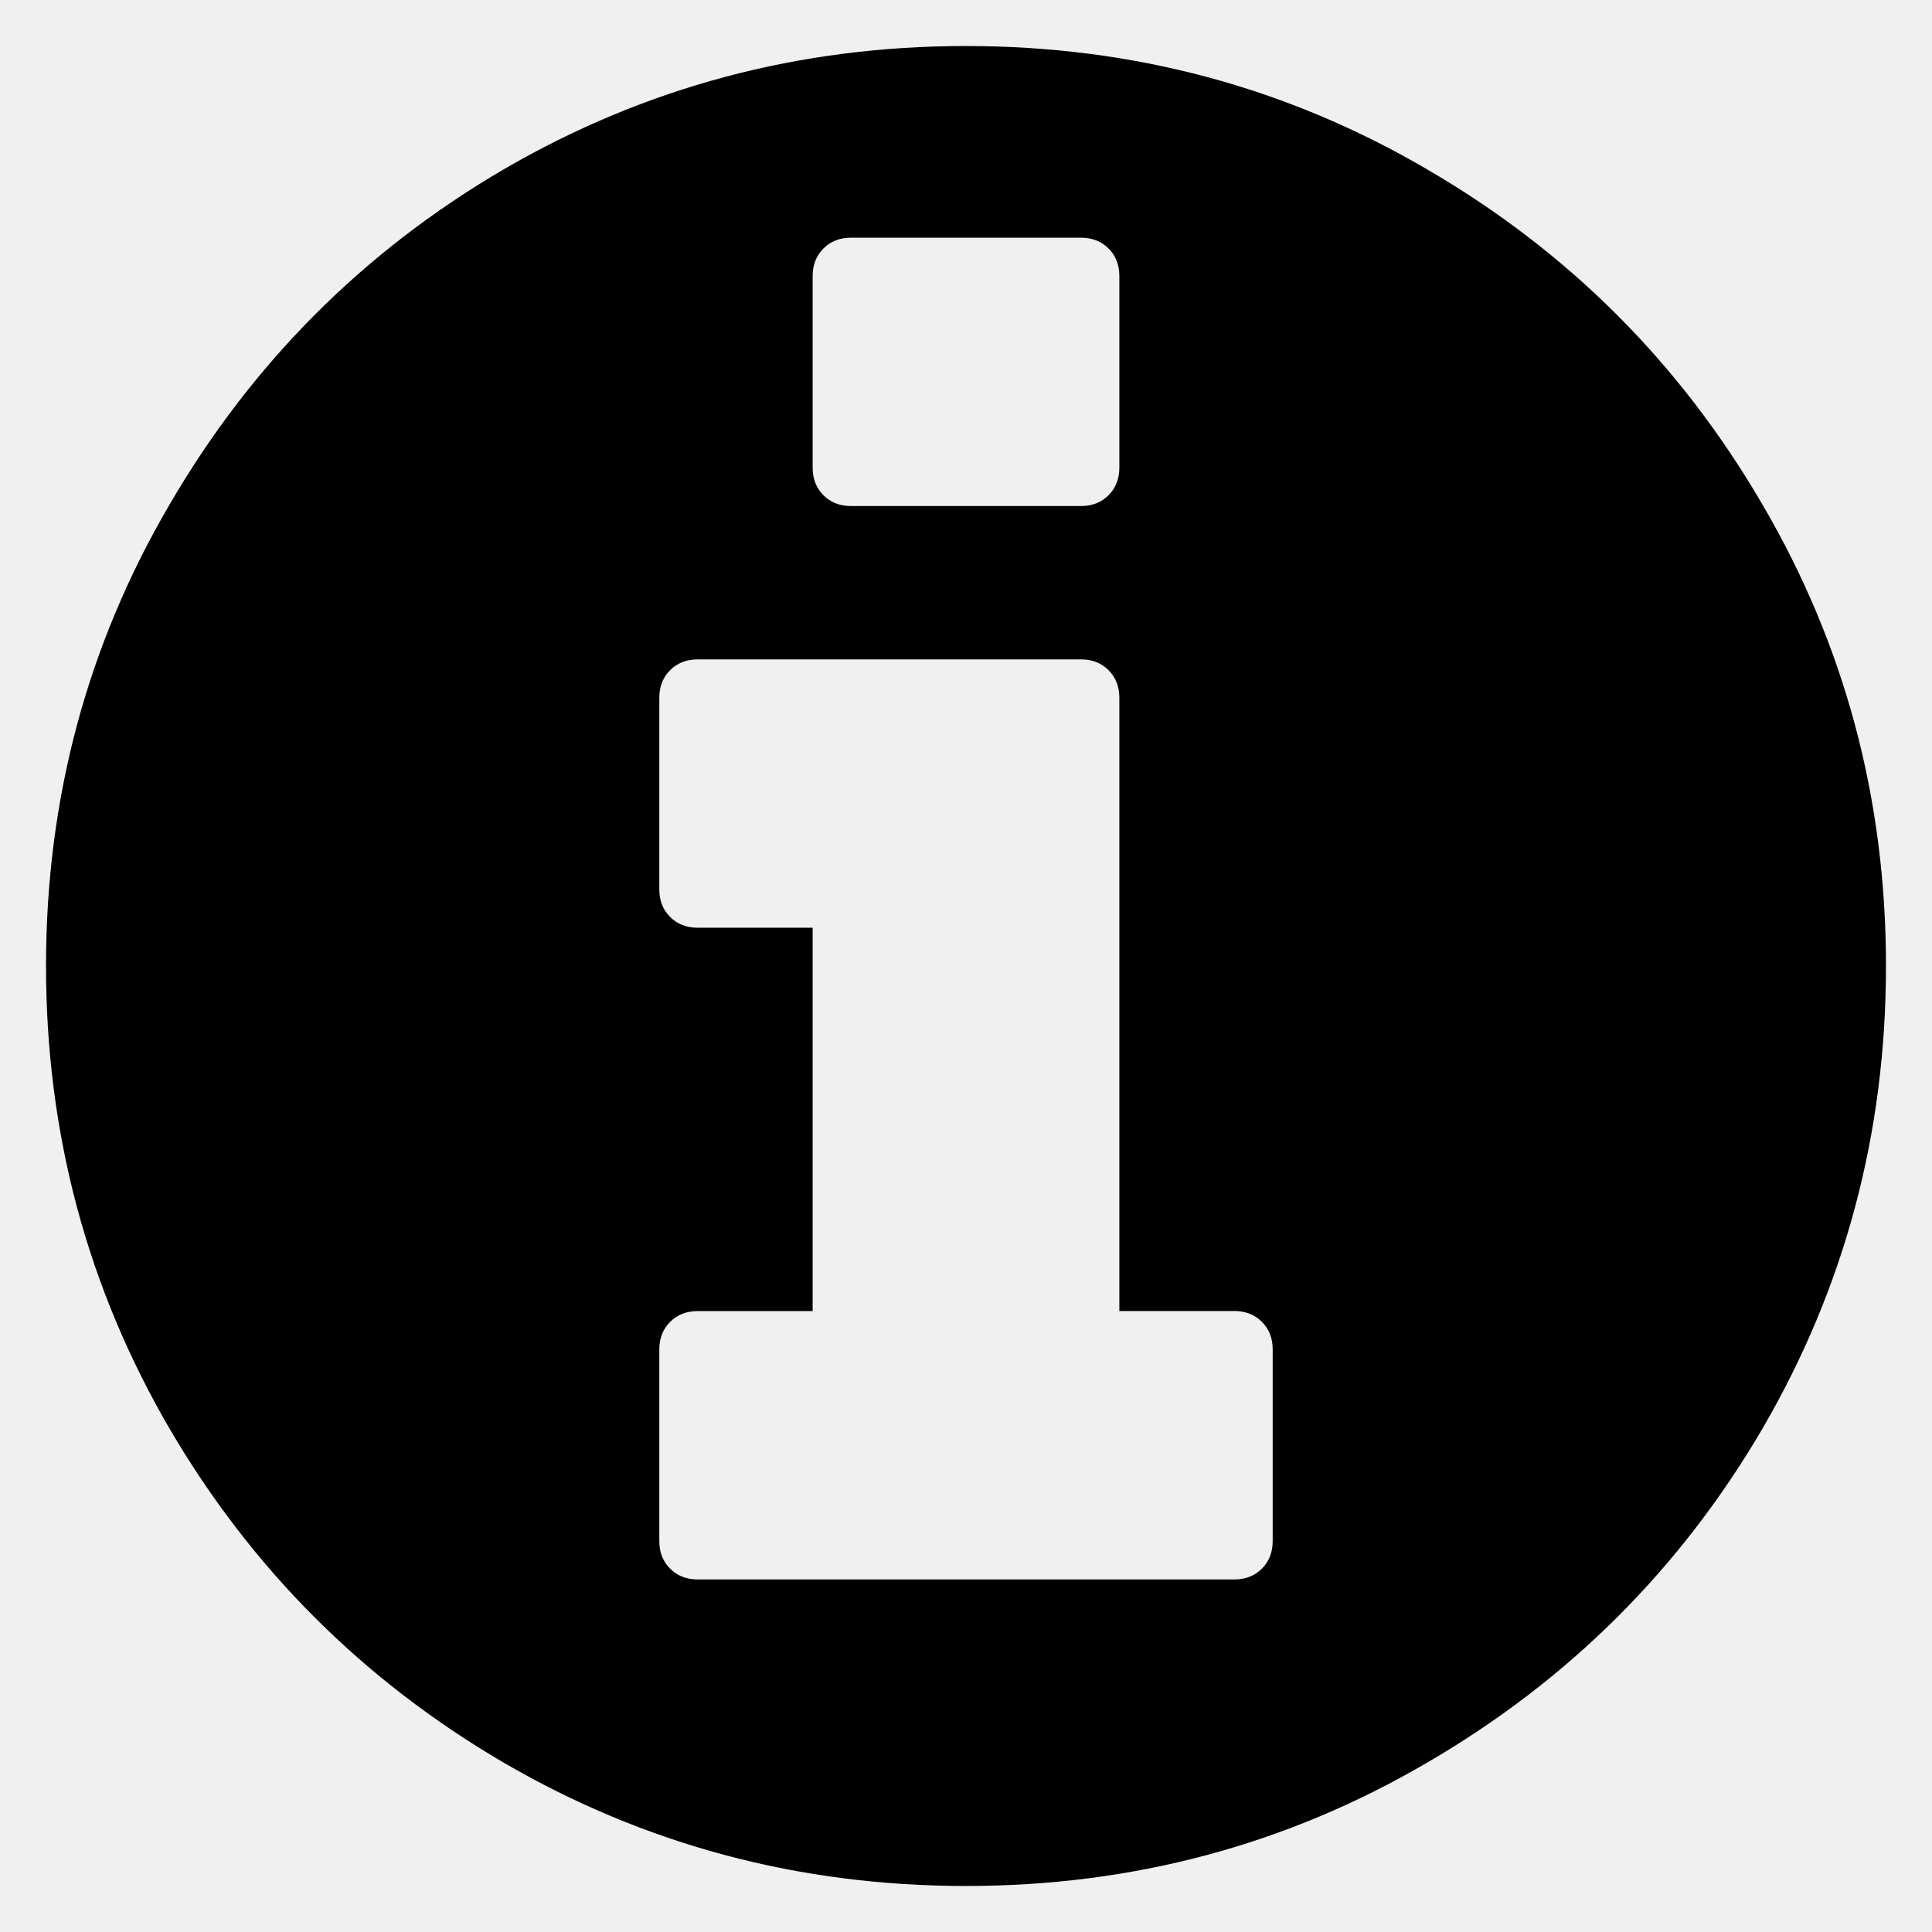
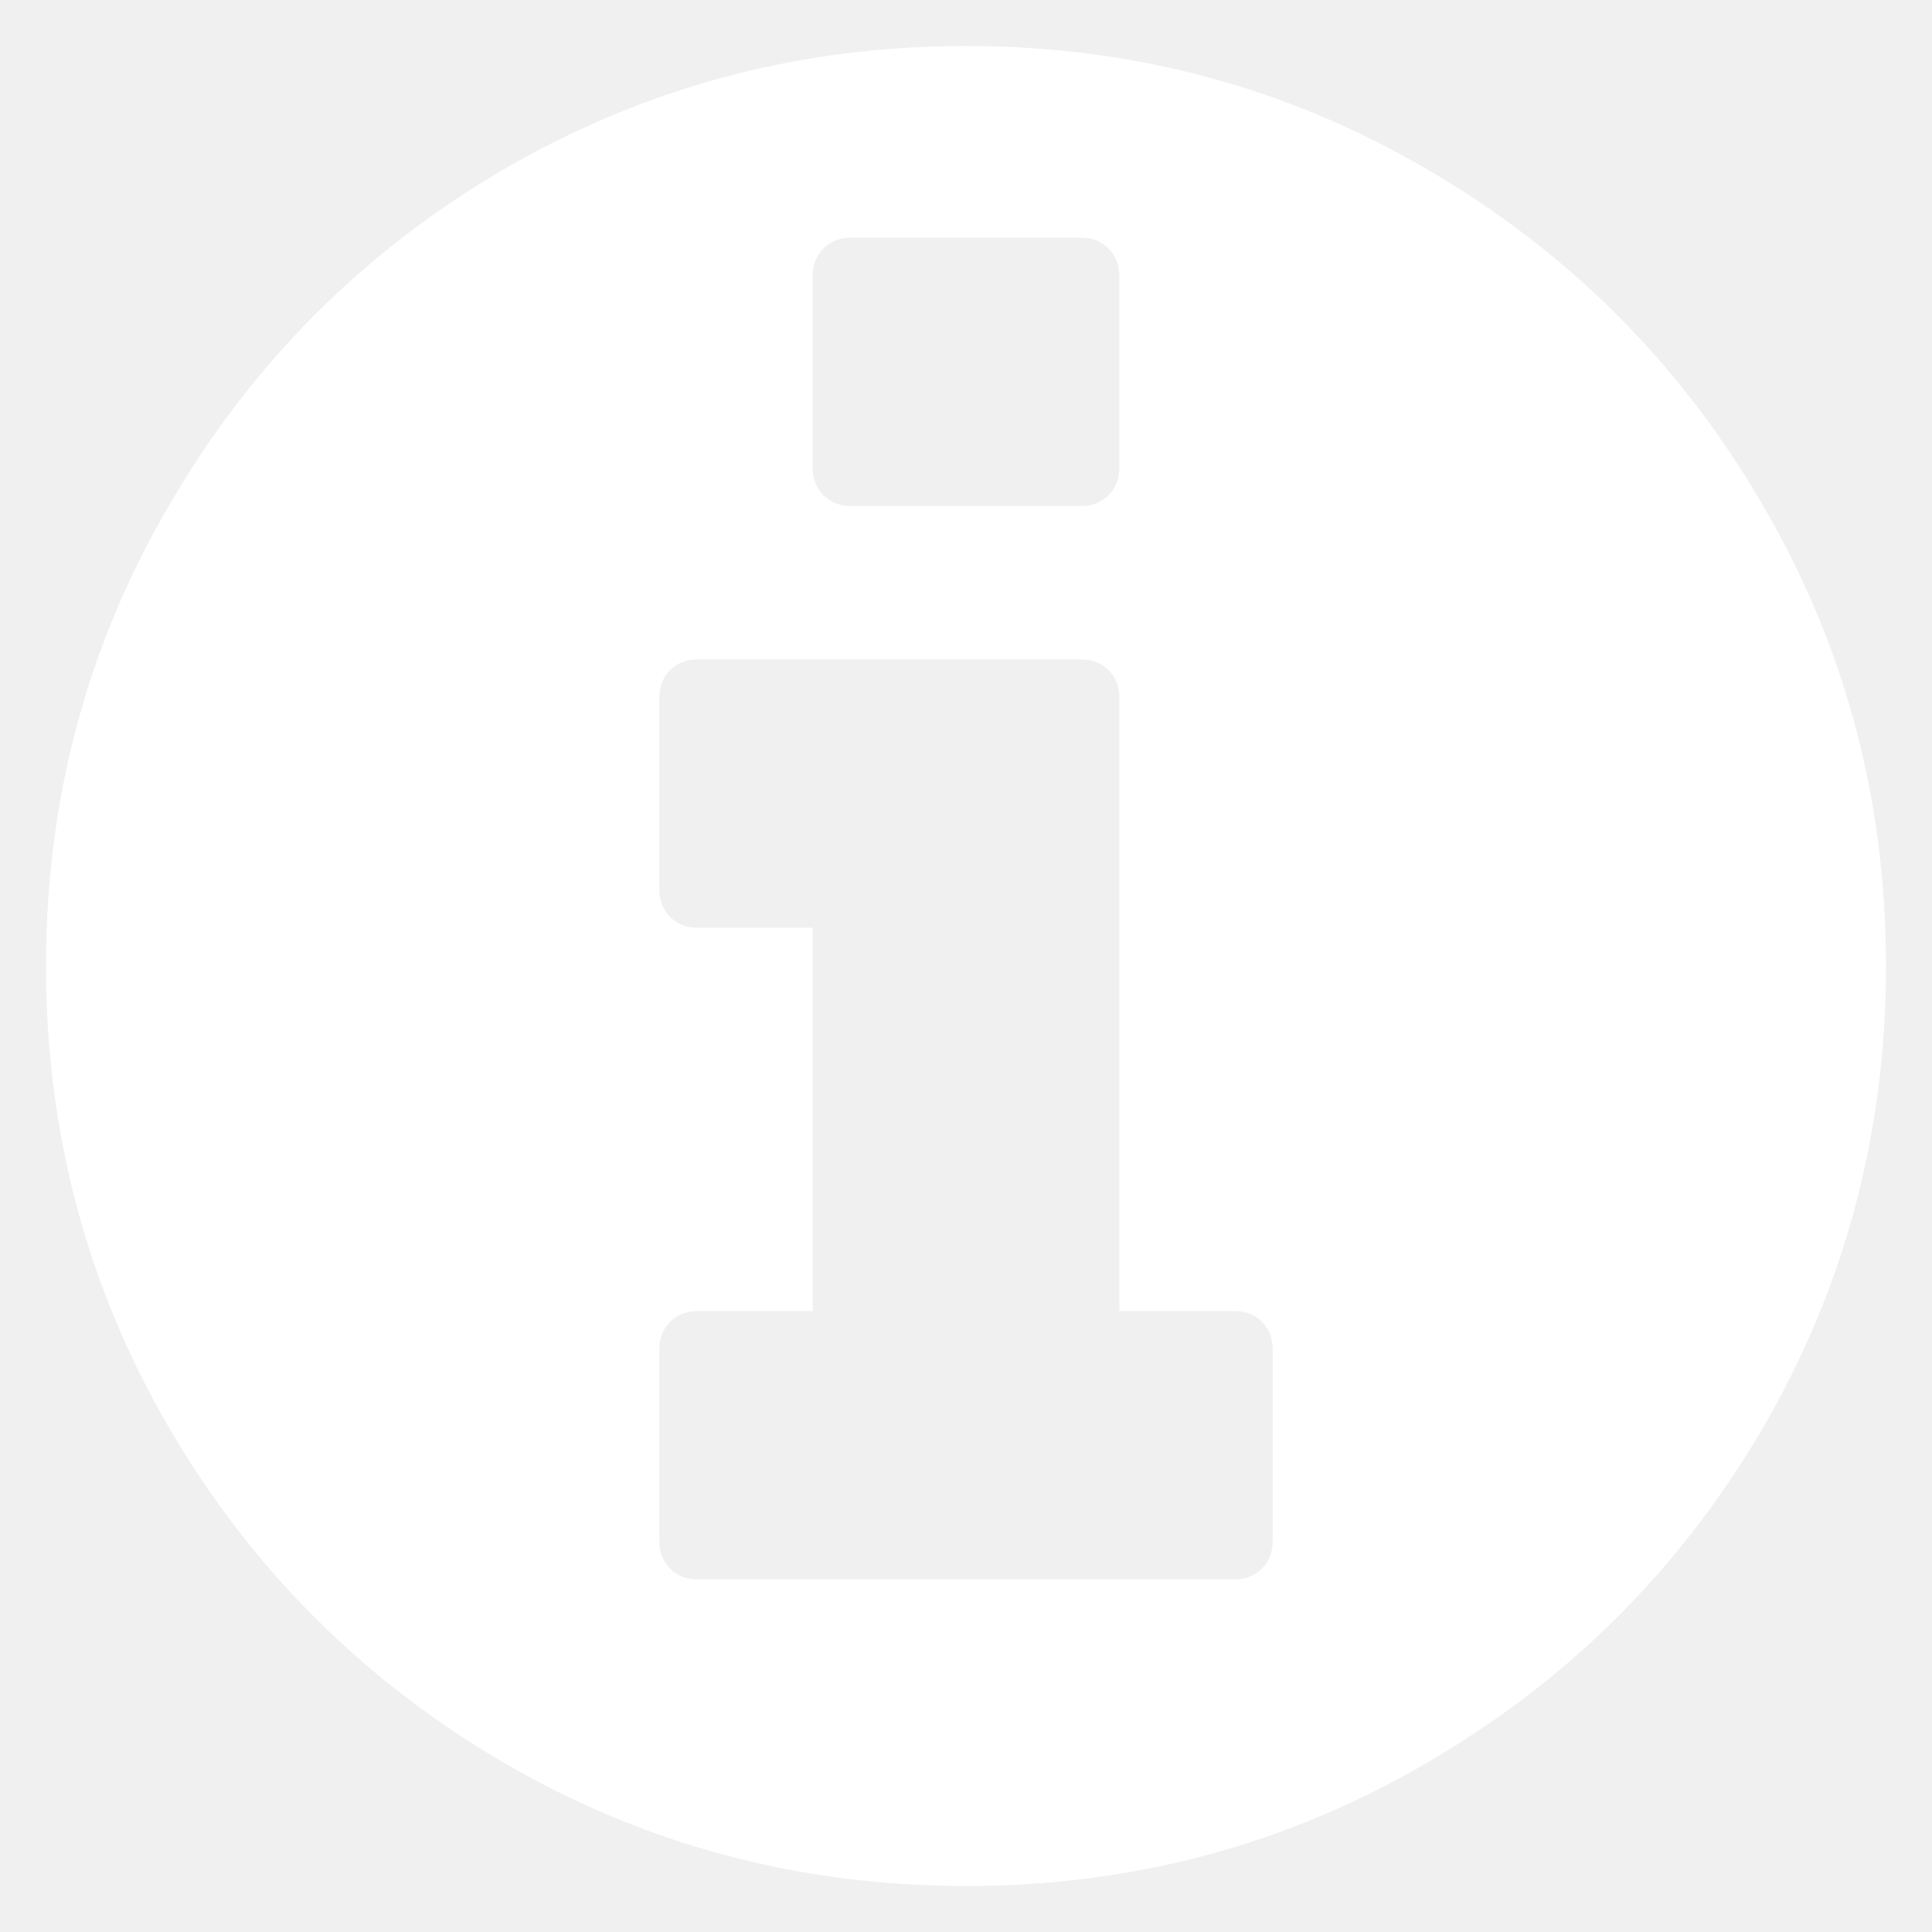
<svg xmlns="http://www.w3.org/2000/svg" width="96" height="96" viewBox="0 0 25.4 25.4" version="1.1" id="svg8">
  <defs id="defs2" />
  <g id="layer1" transform="translate(0,-271.6)">
-     <path id="path4519" style="font-style:normal;font-variant:normal;font-weight:normal;font-stretch:normal;font-size:medium;line-height:1.25;font-family:FontAwesome;-inkscape-font-specification:FontAwesome;letter-spacing:0px;word-spacing:0px;fill:#000000;fill-opacity:1;stroke:none;stroke-width:0.265" d="m 16.732,291.86 v -2.52 q 0,-0.22 -0.142,-0.362 -0.142,-0.142 -0.362,-0.142 h -1.512 v -8.063 q 0,-0.22 -0.142,-0.362 -0.142,-0.142 -0.362,-0.142 H 9.172 q -0.22,0 -0.362,0.142 -0.142,0.142 -0.142,0.362 v 2.52 q 0,0.22 0.142,0.362 0.142,0.142 0.362,0.142 h 1.512 v 5.04 H 9.172 q -0.22,0 -0.362,0.142 -0.142,0.142 -0.142,0.362 v 2.52 q 0,0.22 0.142,0.362 0.142,0.142 0.362,0.142 h 7.056 q 0.22,0 0.362,-0.142 0.142,-0.142 0.142,-0.362 z m -2.016,-14.111 v -2.52 q 0,-0.22 -0.142,-0.362 -0.142,-0.142 -0.362,-0.142 h -3.024 q -0.22,0 -0.362,0.142 -0.142,0.142 -0.142,0.362 v 2.52 q 0,0.22 0.142,0.362 0.142,0.142 0.362,0.142 h 3.024 q 0.22,0 0.362,-0.142 0.142,-0.142 0.142,-0.362 z m 8.457,0.488 q 1.622,2.772 1.622,6.063 0,3.292 -1.622,6.079 -1.622,2.772 -4.41,4.394 -2.772,1.622 -6.063,1.622 -3.292,0 -6.079,-1.622 Q 3.849,293.151 2.227,290.379 0.605,287.592 0.605,284.3 q 0,-3.292 1.622,-6.063 1.622,-2.788 4.394,-4.41 2.788,-1.622 6.079,-1.622 3.292,0 6.063,1.622 2.788,1.622 4.41,4.41 z" />
+     <path id="path4519" style="font-style:normal;font-variant:normal;font-weight:normal;font-stretch:normal;font-size:medium;line-height:1.25;font-family:FontAwesome;-inkscape-font-specification:FontAwesome;letter-spacing:0px;word-spacing:0px;fill:#ffffff;fill-opacity:1;stroke:none;stroke-width:0.265" d="m 16.732,291.86 v -2.52 q 0,-0.22 -0.142,-0.362 -0.142,-0.142 -0.362,-0.142 h -1.512 v -8.063 q 0,-0.22 -0.142,-0.362 -0.142,-0.142 -0.362,-0.142 H 9.172 q -0.22,0 -0.362,0.142 -0.142,0.142 -0.142,0.362 v 2.52 q 0,0.22 0.142,0.362 0.142,0.142 0.362,0.142 h 1.512 v 5.04 H 9.172 q -0.22,0 -0.362,0.142 -0.142,0.142 -0.142,0.362 v 2.52 q 0,0.22 0.142,0.362 0.142,0.142 0.362,0.142 h 7.056 q 0.22,0 0.362,-0.142 0.142,-0.142 0.142,-0.362 z m -2.016,-14.111 v -2.52 q 0,-0.22 -0.142,-0.362 -0.142,-0.142 -0.362,-0.142 h -3.024 q -0.22,0 -0.362,0.142 -0.142,0.142 -0.142,0.362 v 2.52 q 0,0.22 0.142,0.362 0.142,0.142 0.362,0.142 h 3.024 q 0.22,0 0.362,-0.142 0.142,-0.142 0.142,-0.362 z m 8.457,0.488 q 1.622,2.772 1.622,6.063 0,3.292 -1.622,6.079 -1.622,2.772 -4.41,4.394 -2.772,1.622 -6.063,1.622 -3.292,0 -6.079,-1.622 Q 3.849,293.151 2.227,290.379 0.605,287.592 0.605,284.3 q 0,-3.292 1.622,-6.063 1.622,-2.788 4.394,-4.41 2.788,-1.622 6.079,-1.622 3.292,0 6.063,1.622 2.788,1.622 4.41,4.41 z" />
  </g>
</svg>
